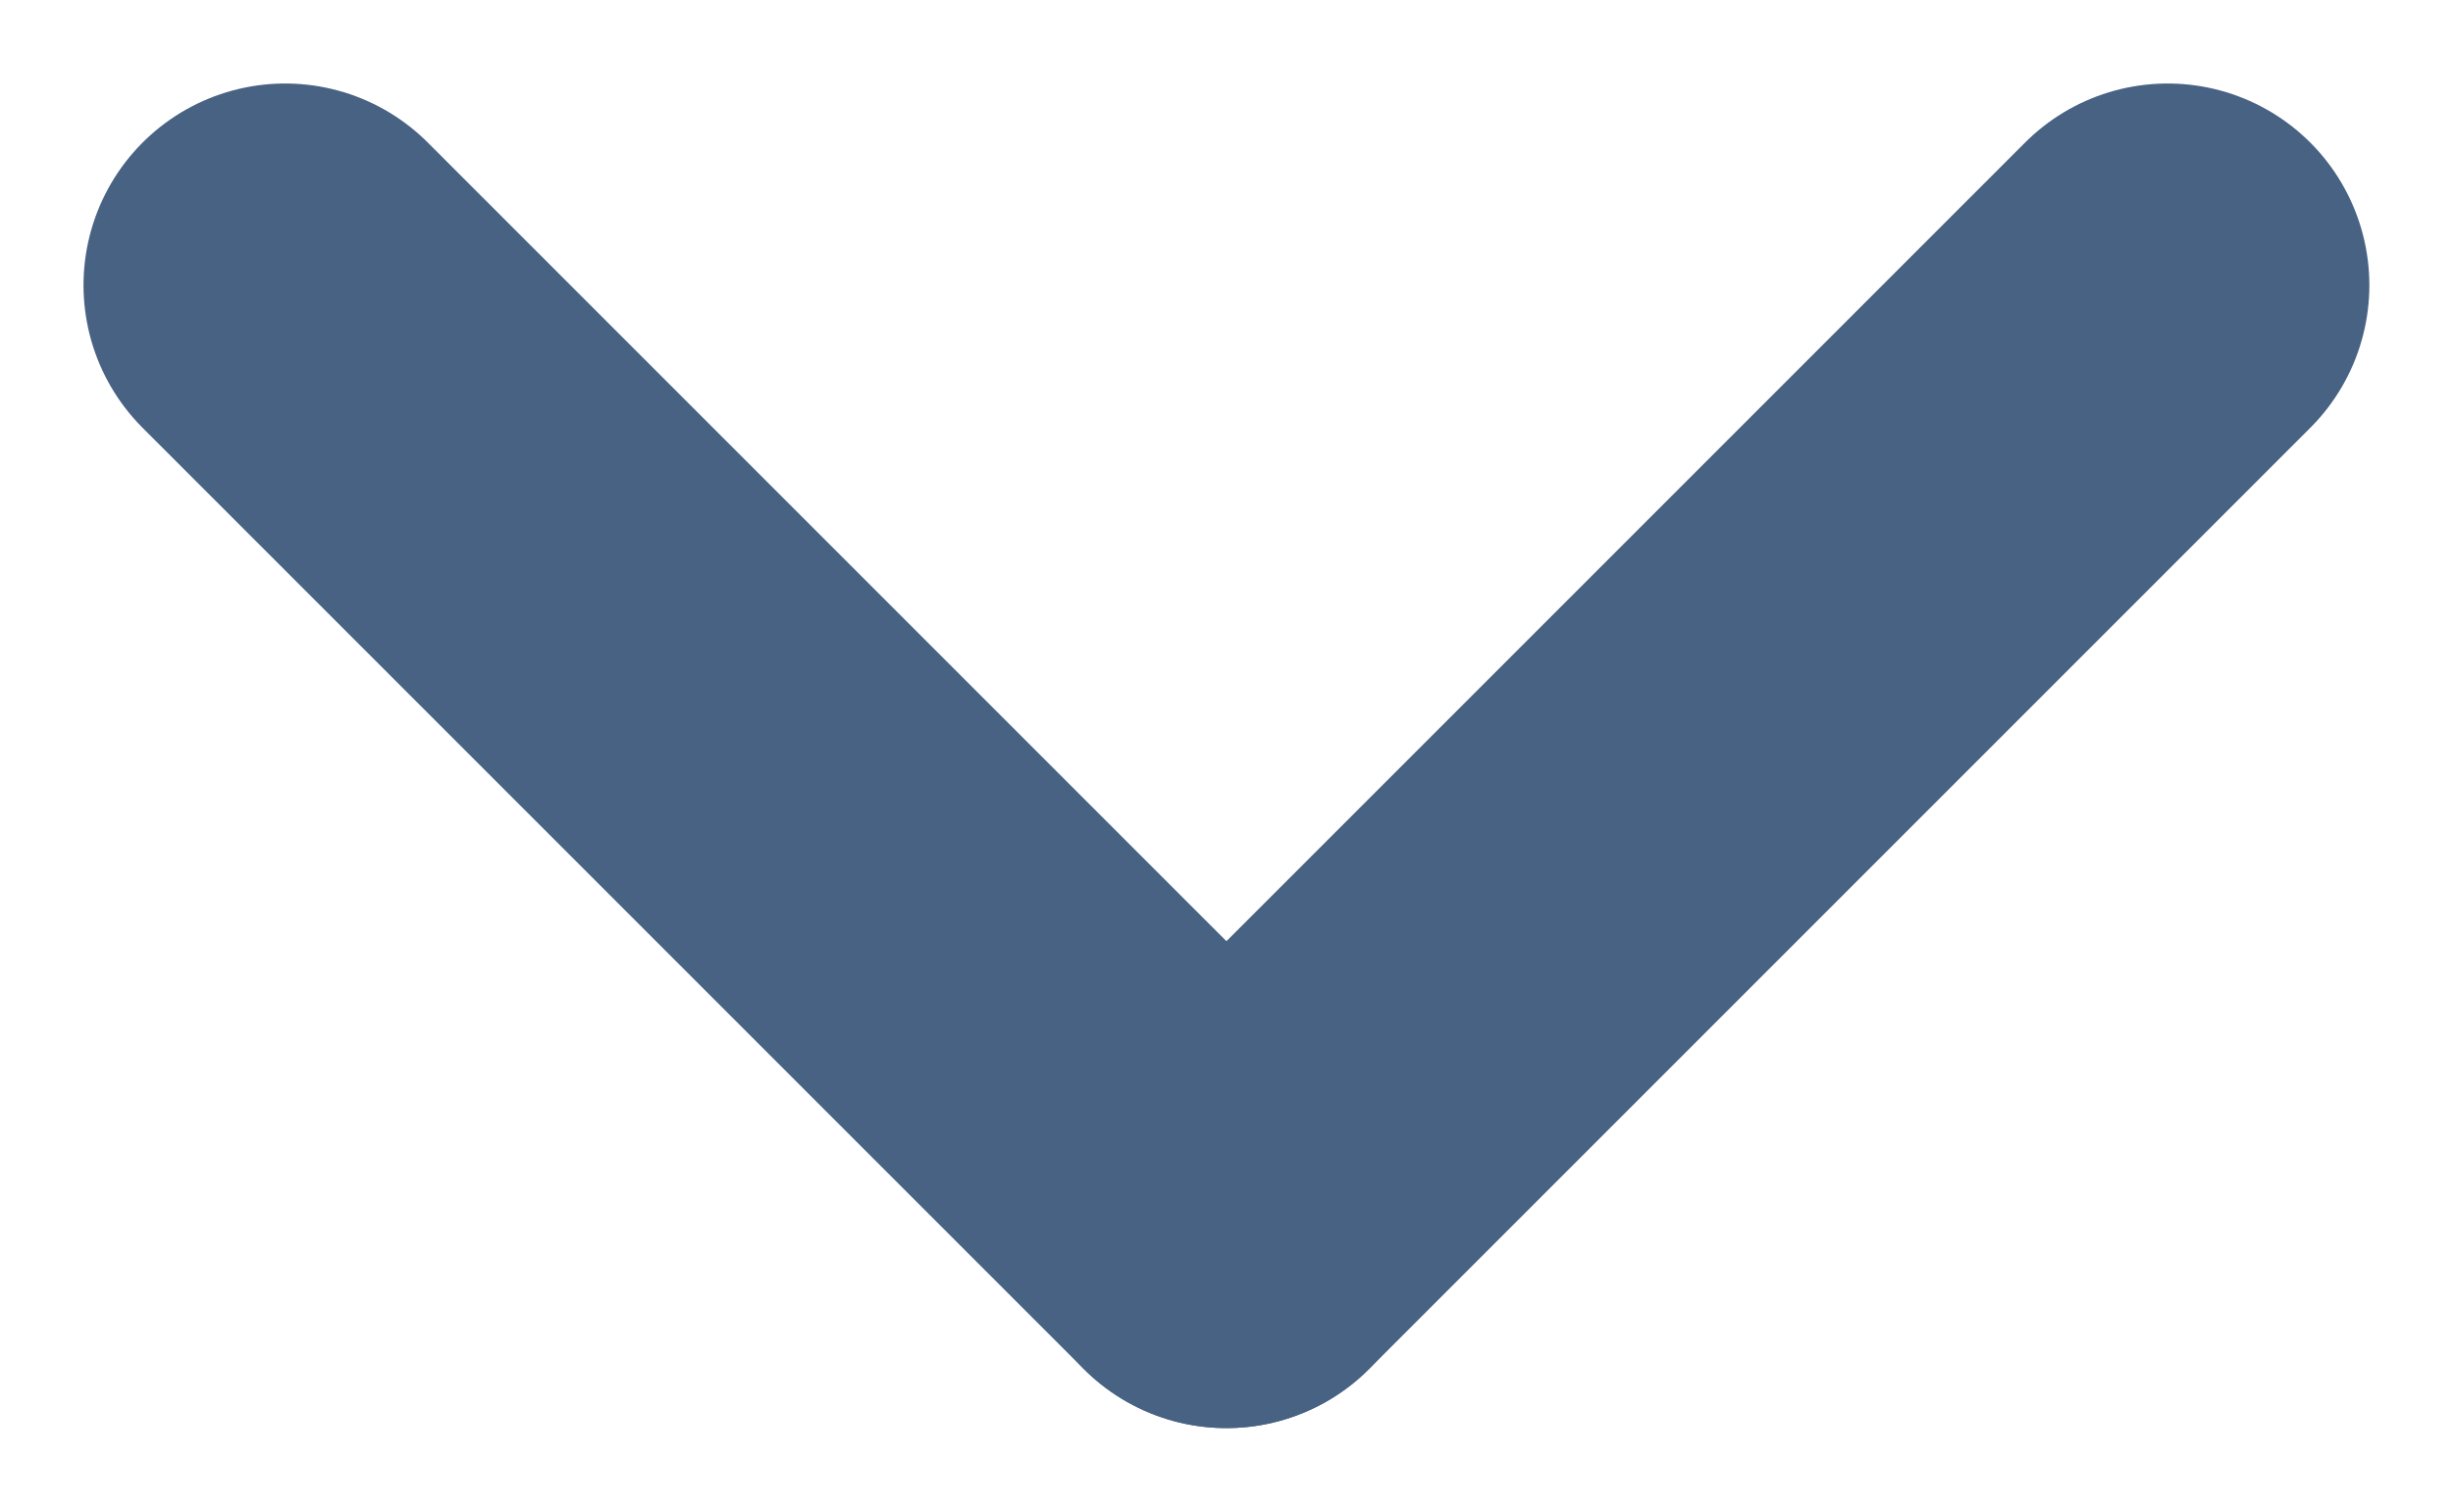
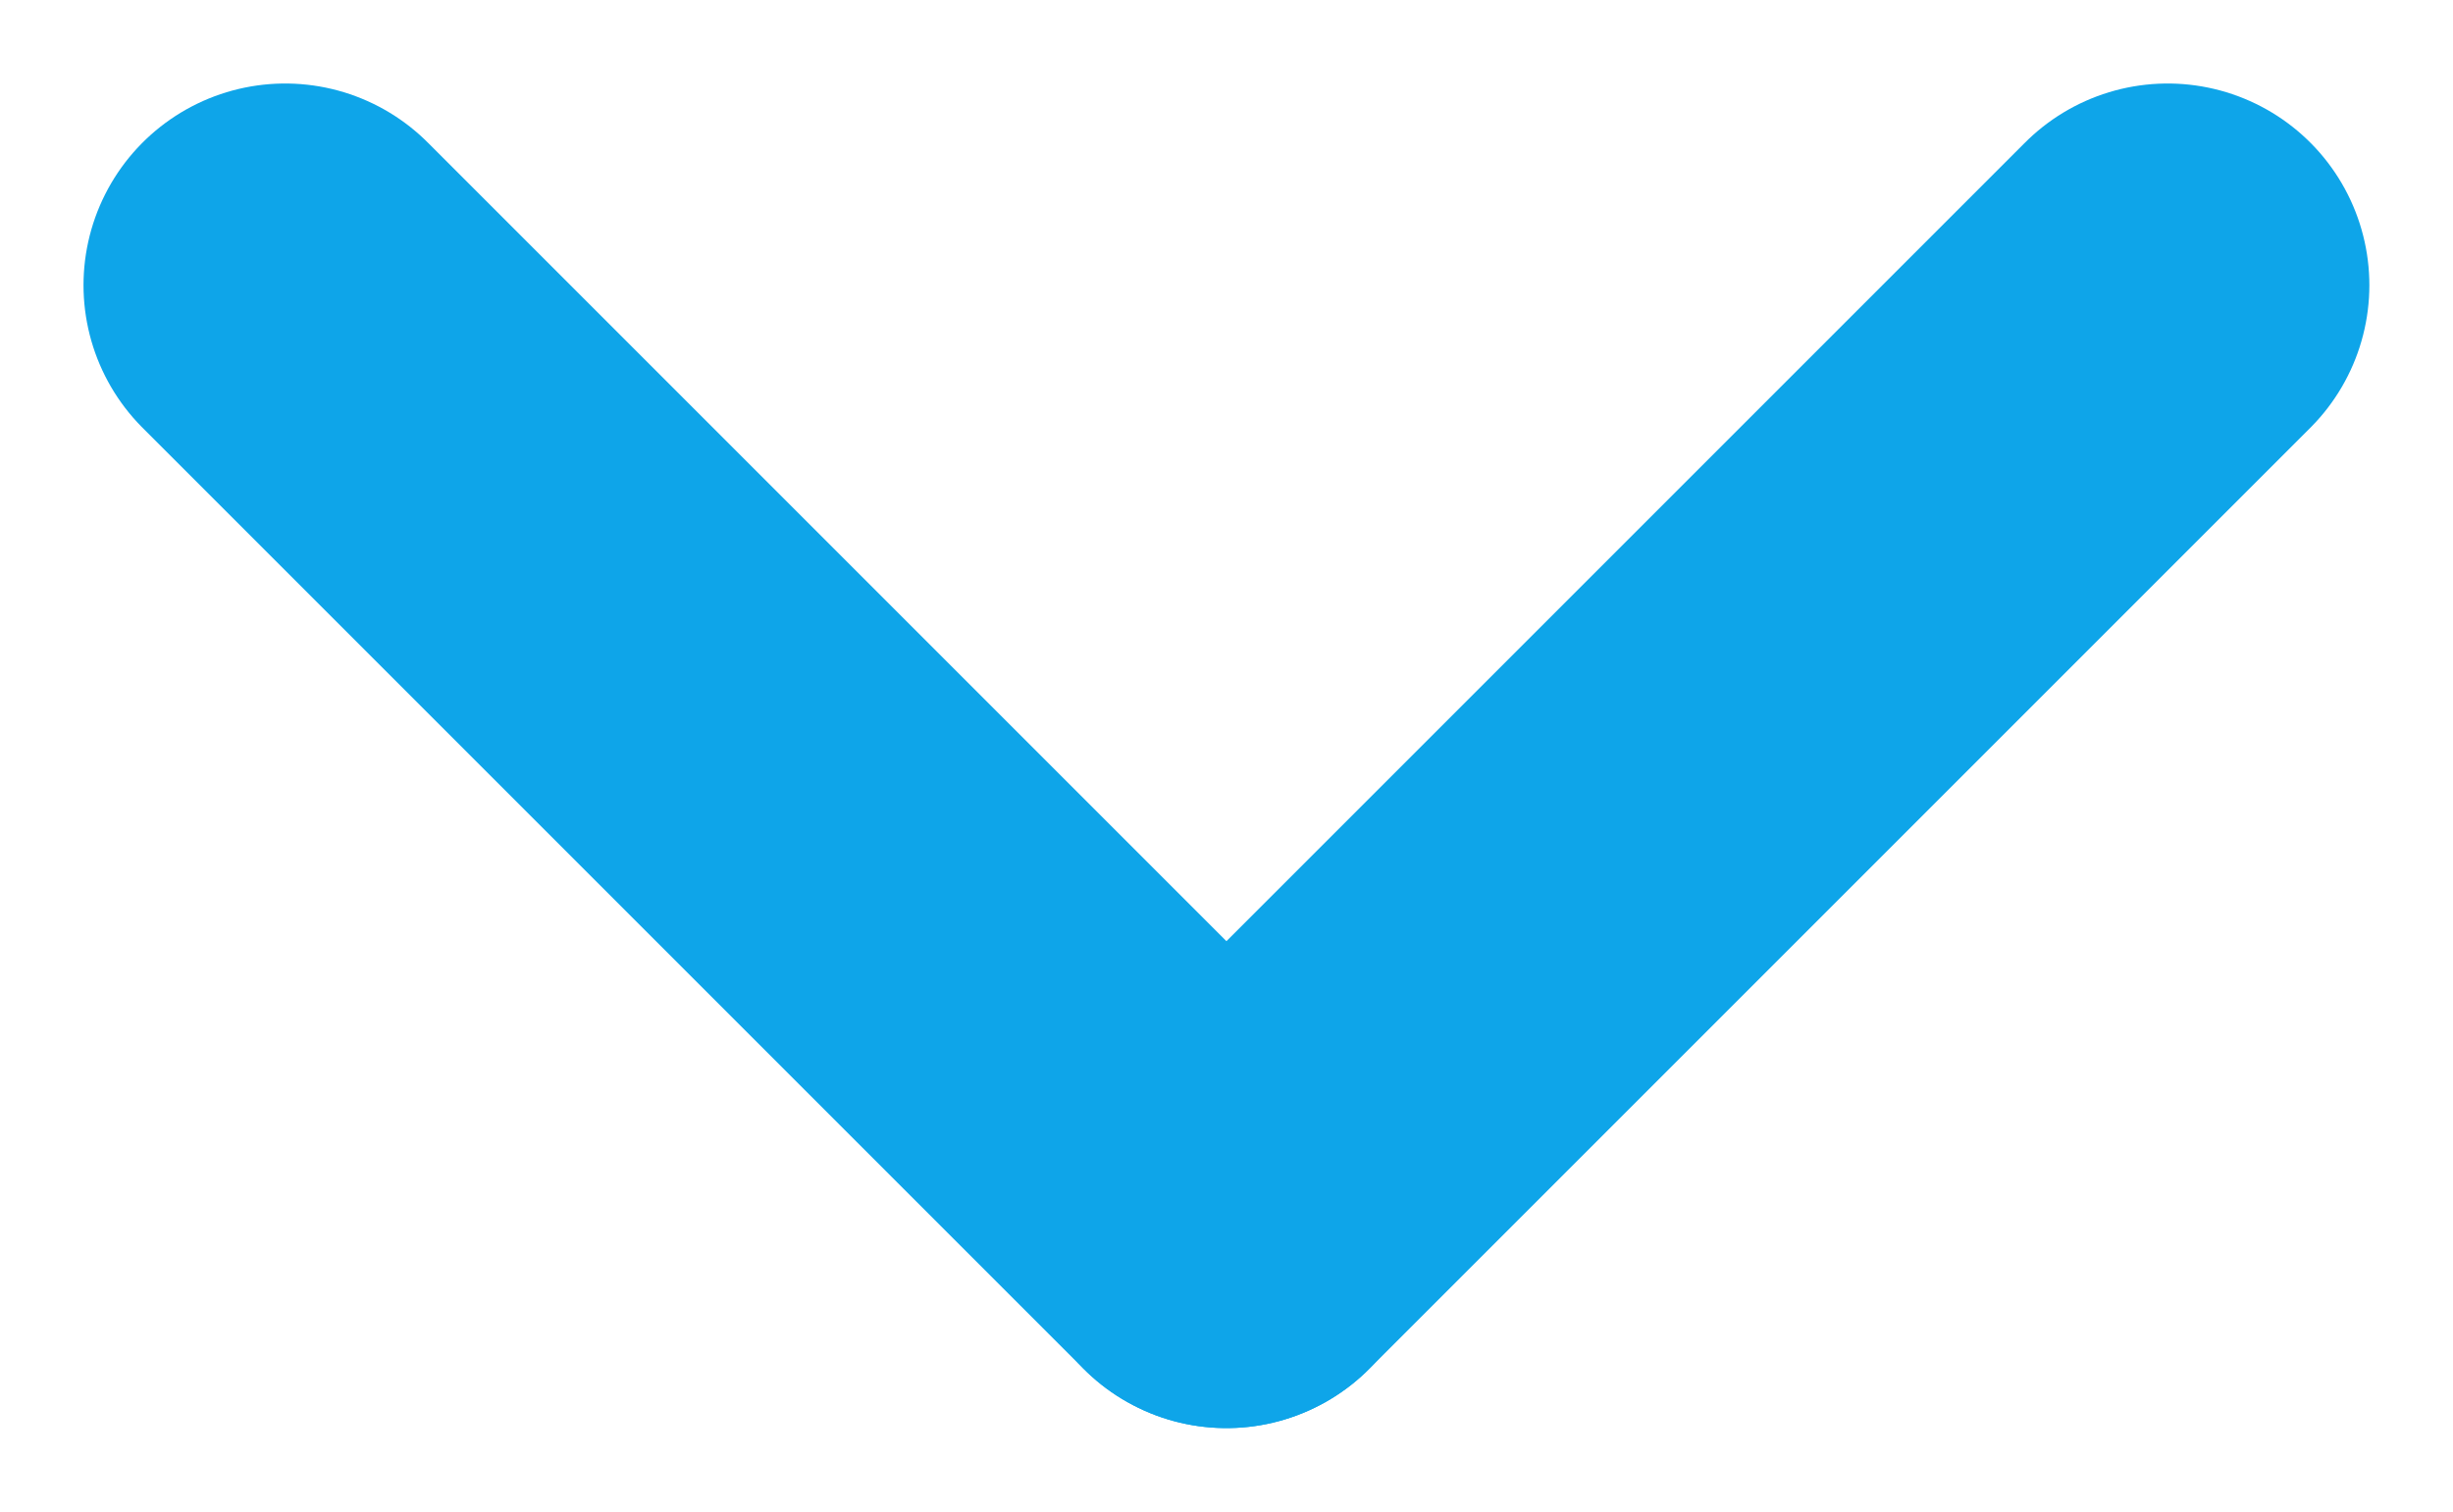
<svg xmlns="http://www.w3.org/2000/svg" width="18.243" height="11.243" viewBox="0 0 18.243 11.243">
  <g id="Group_1" data-name="Group 1" transform="translate(-55.879 -313.879)">
-     <line id="Line_1" data-name="Line 1" x2="7" y2="7" transform="translate(58 316)" fill="none" stroke="#486284" stroke-linecap="round" stroke-width="3" />
-     <line id="Line_2" data-name="Line 2" x1="7" y2="7" transform="translate(65 316)" fill="none" stroke="#486284" stroke-linecap="round" stroke-width="3" />
+     <line id="Line_1" data-name="Line 1" x2="7" y2="7" transform="translate(58 316)" fill="none" stroke="#0ea5e9" stroke-linecap="round" stroke-width="3" />
+     <line id="Line_2" data-name="Line 2" x1="7" y2="7" transform="translate(65 316)" fill="none" stroke="#0ea5e9" stroke-linecap="round" stroke-width="3" />
  </g>
</svg>
